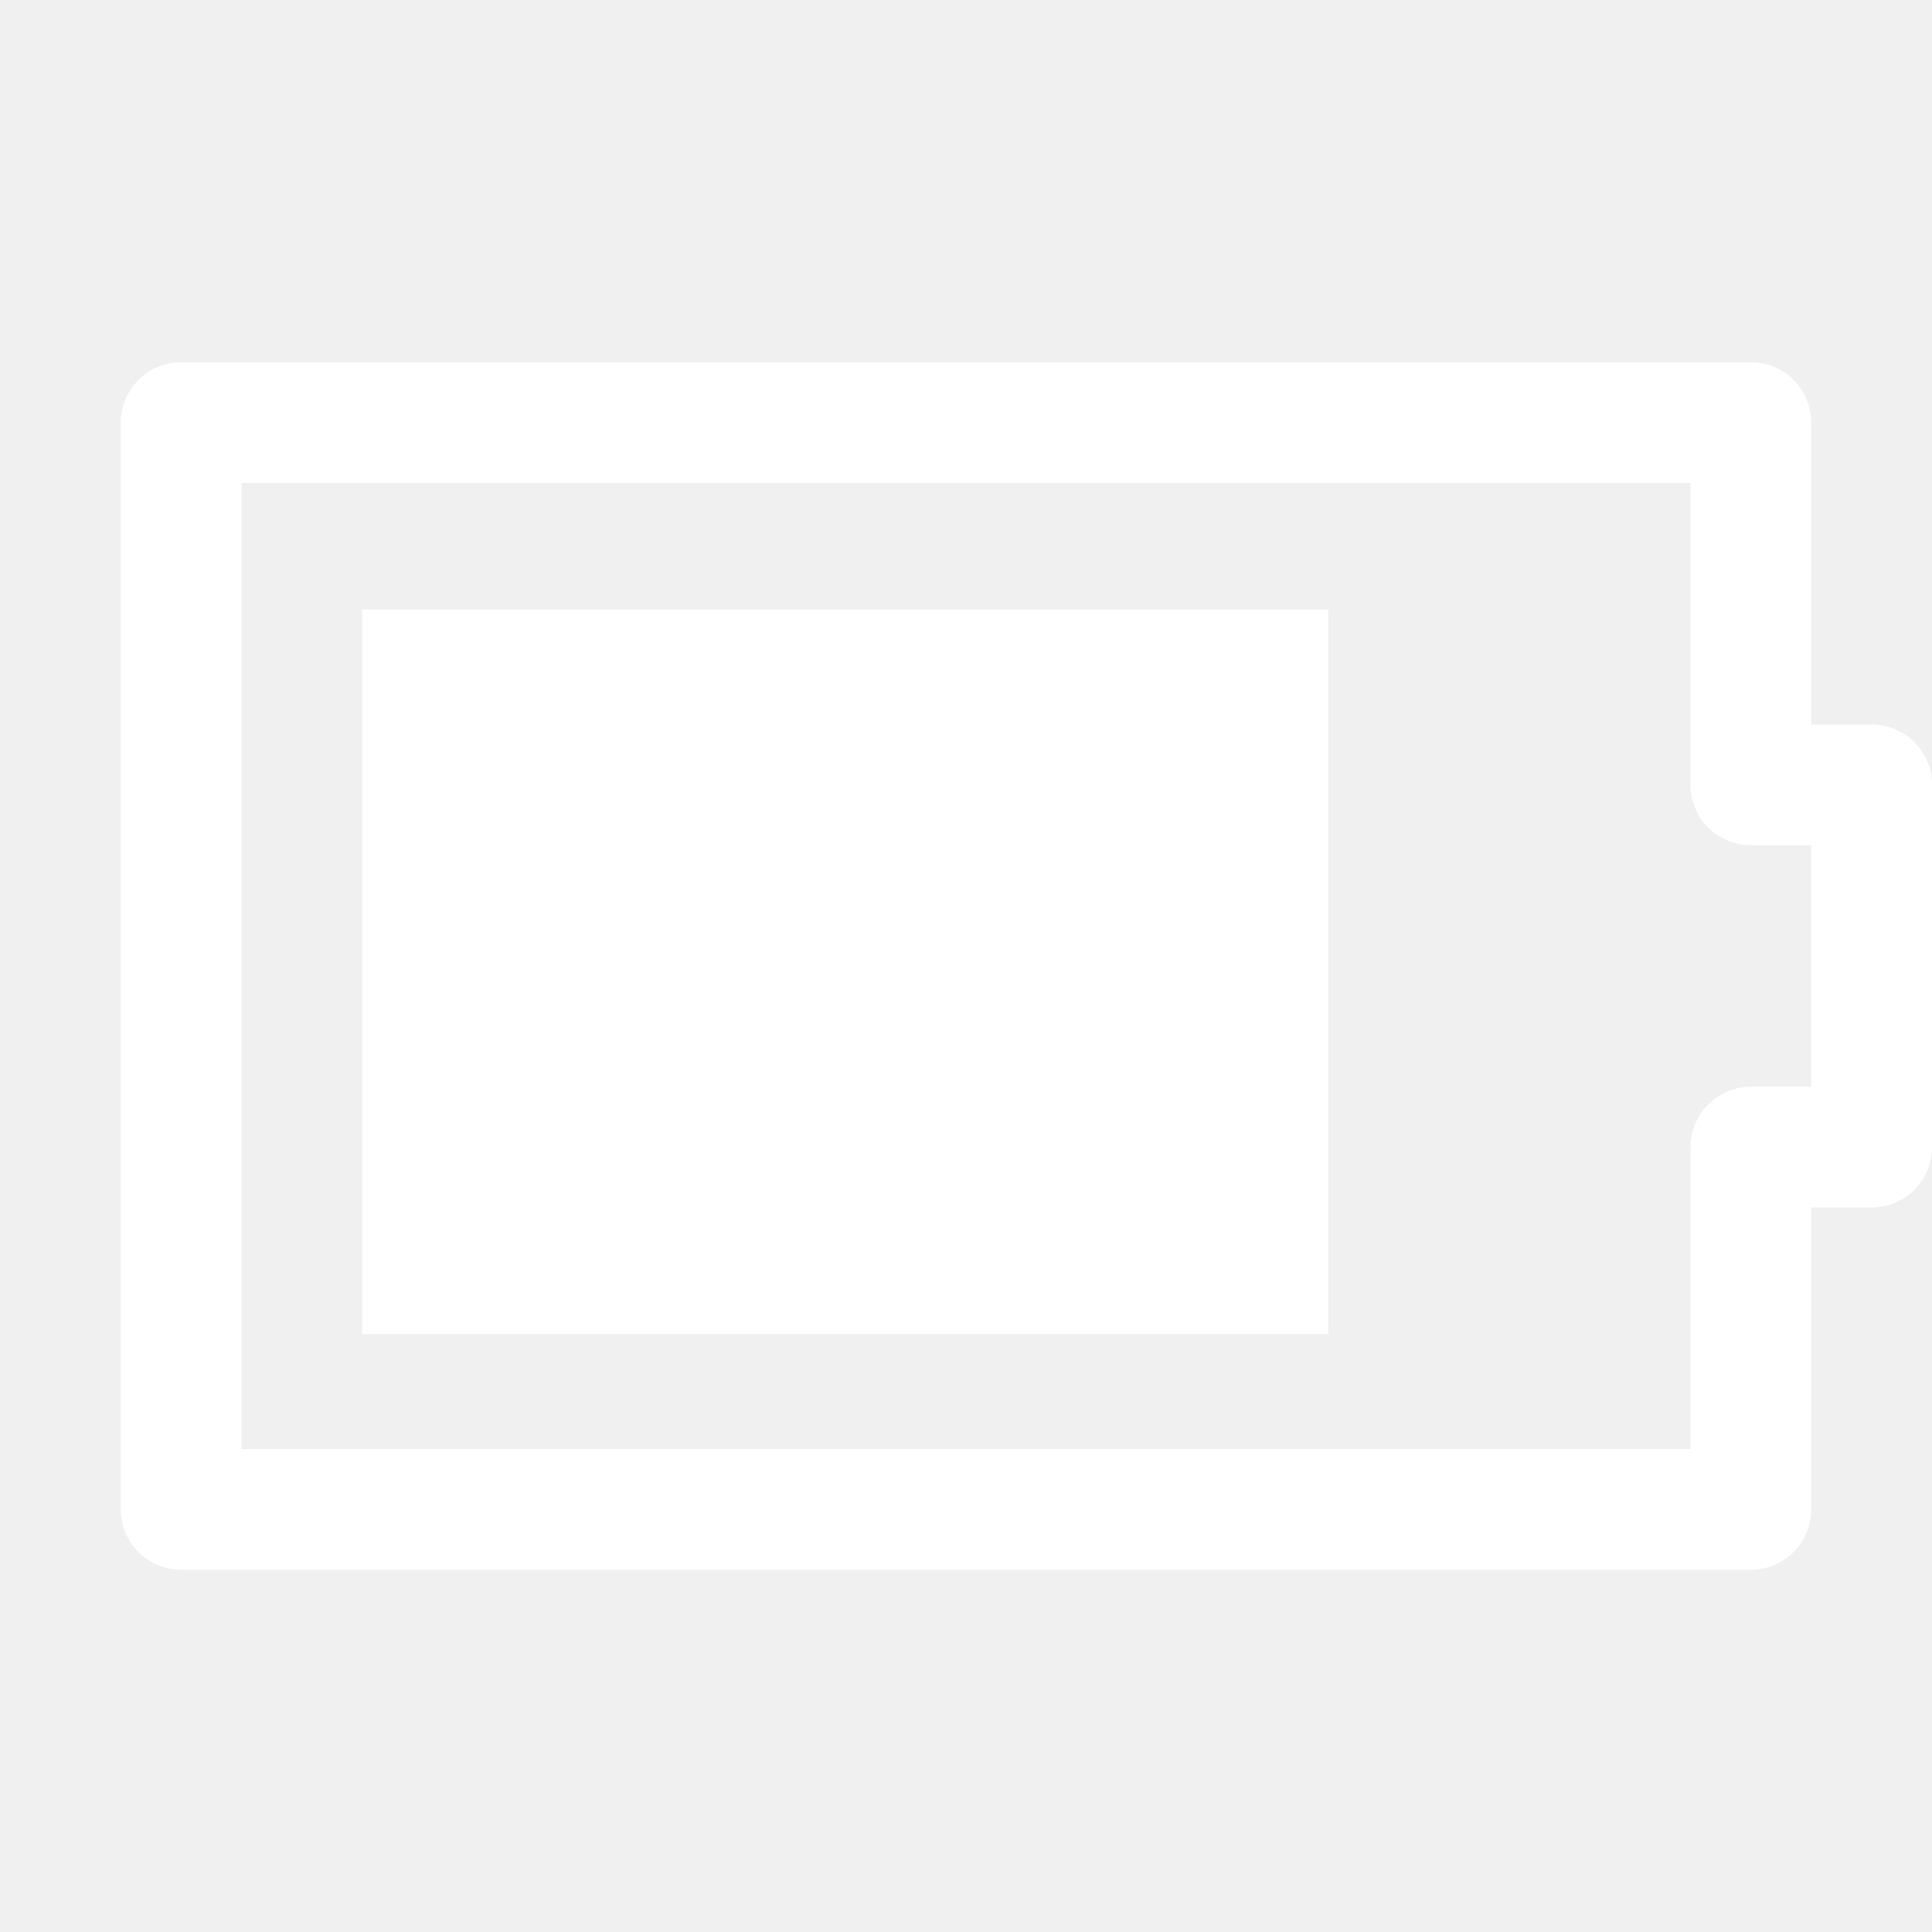
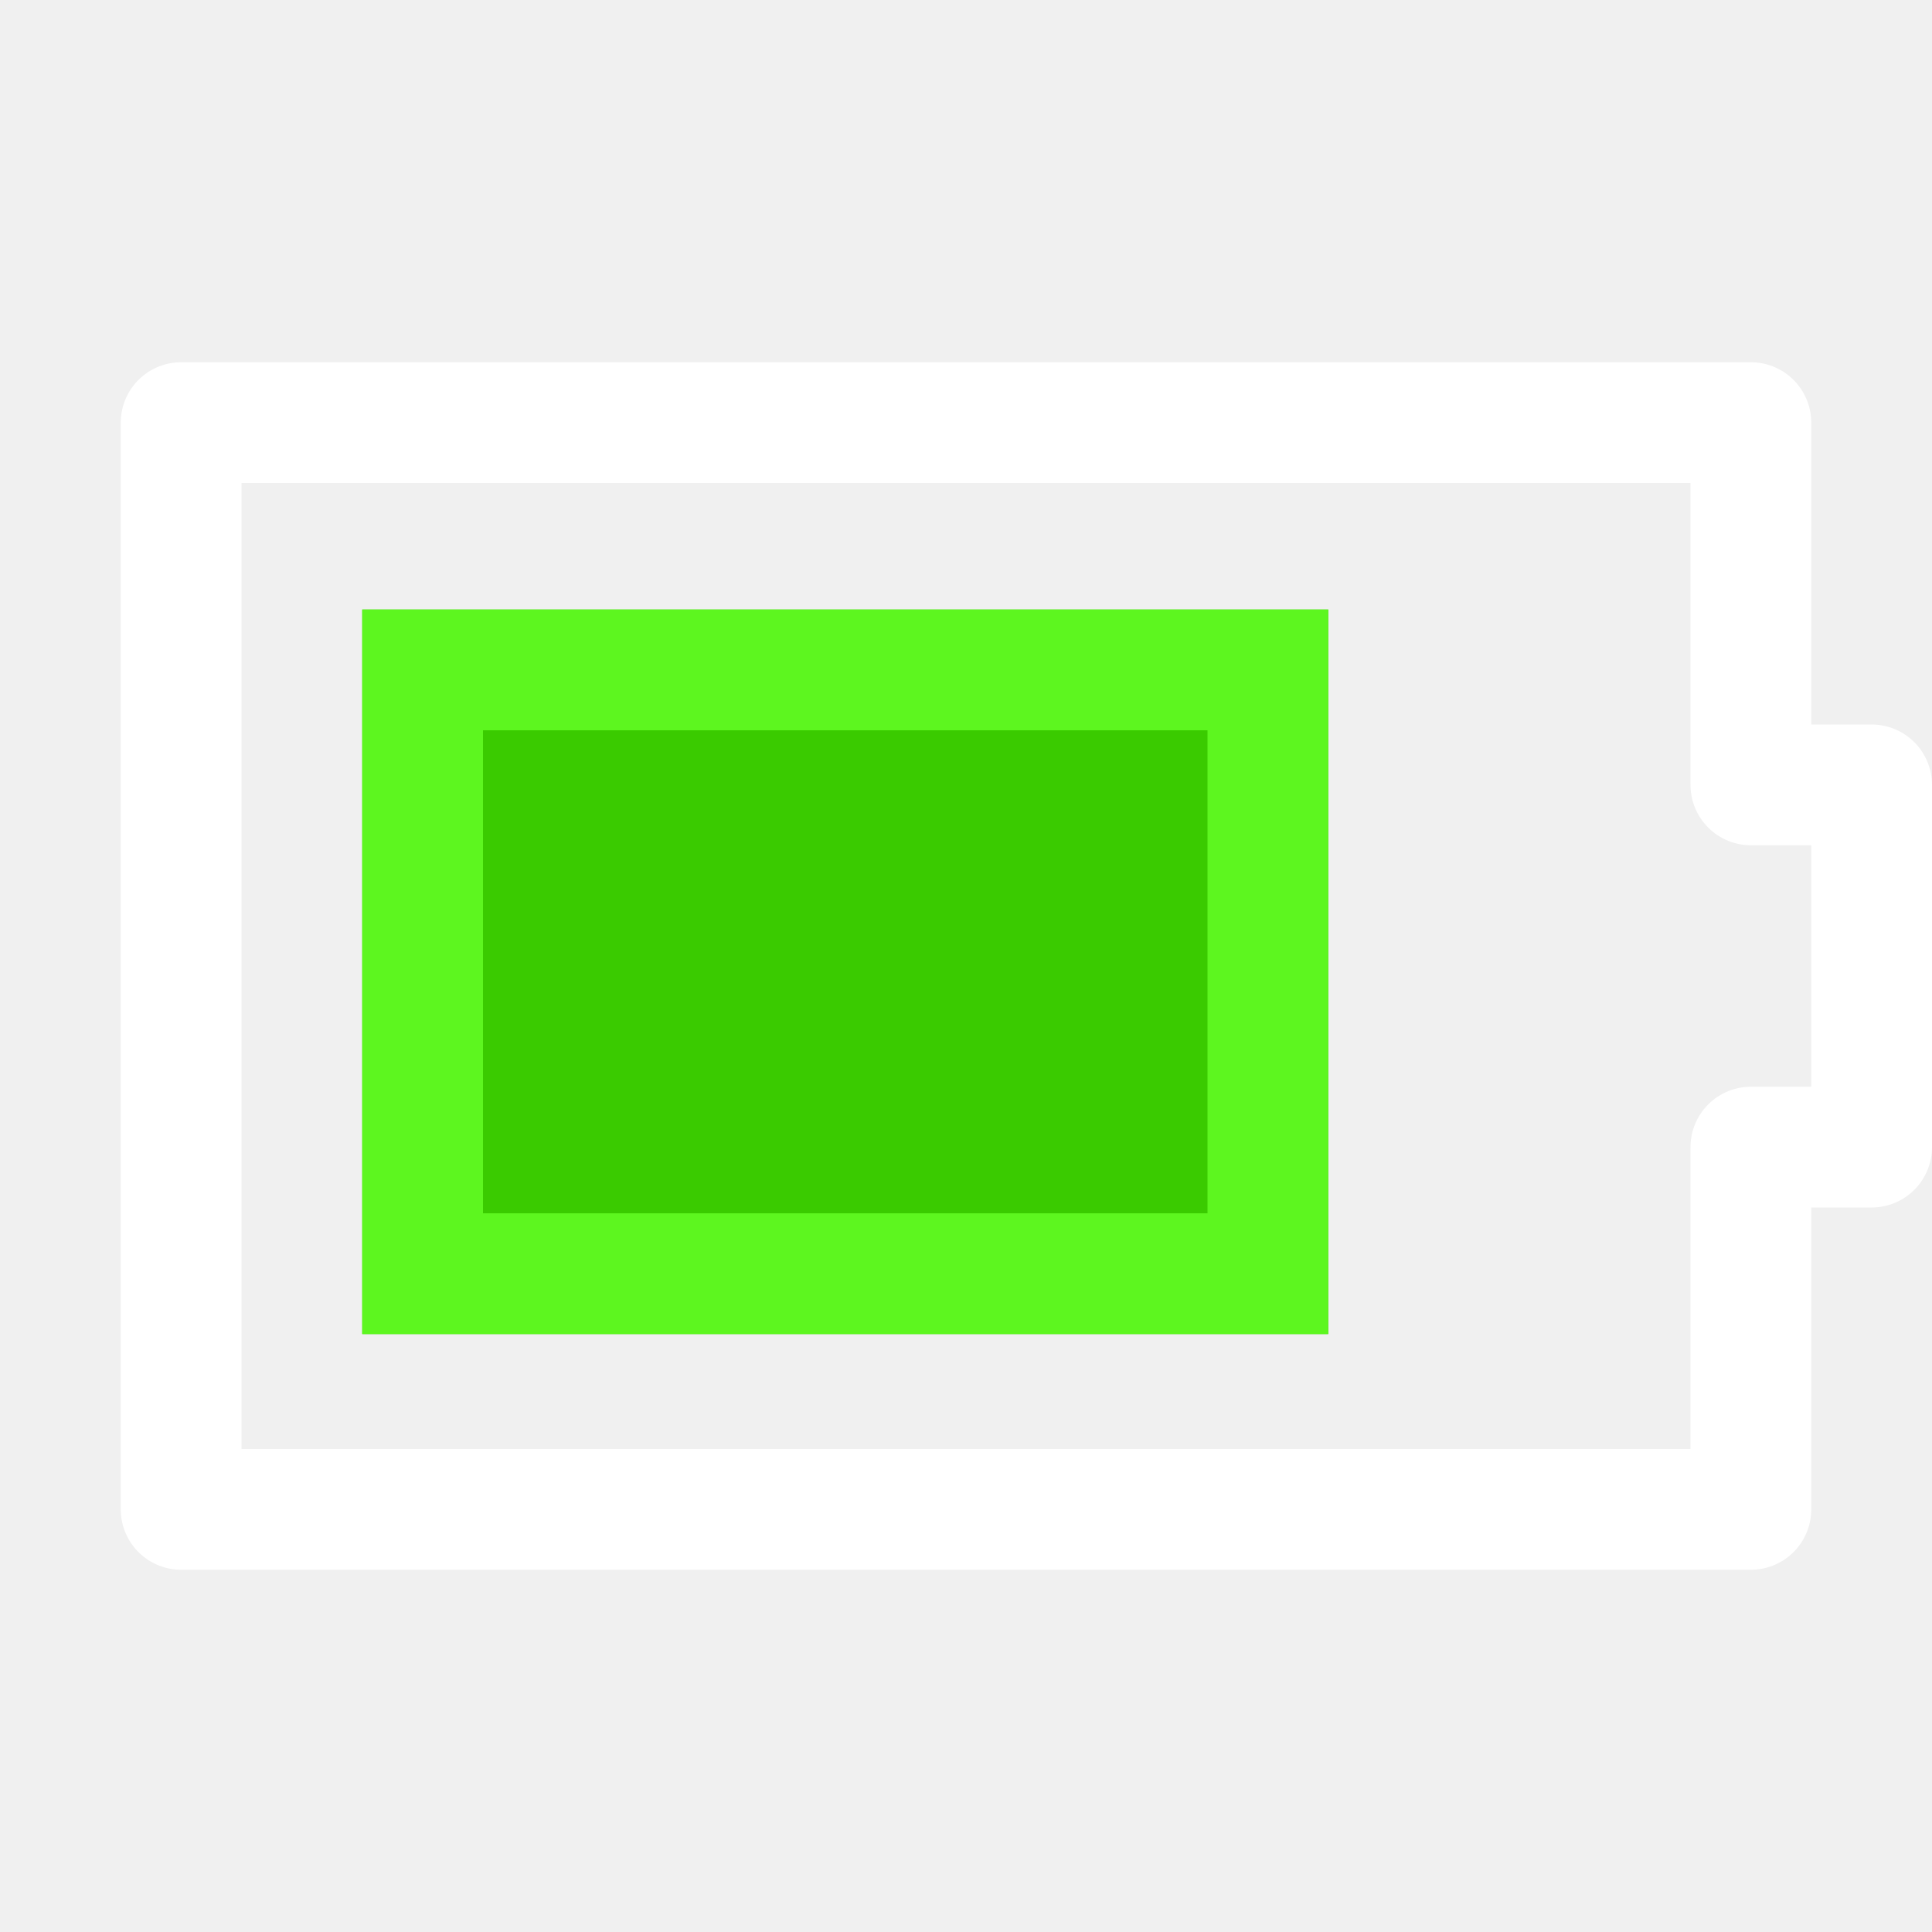
- <svg xmlns="http://www.w3.org/2000/svg" width="16px" height="16px" viewBox="0 0 16 16" version="1.1">
-   <defs />
+ <svg xmlns="http://www.w3.org/2000/svg" xmlns:xlink="http://www.w3.org/1999/xlink" width="16px" height="16px" viewBox="0 0 16 16" version="1.1">
+   <defs>
+     <polygon id="path-1" points="3 11.048 11 11.048 11 5.048 3 5.048" />
+   </defs>
  <g id="Page-1" stroke="none" stroke-width="1" fill="none" fill-rule="evenodd">
    <g id="battery-080-symbolic">
      <g id="Group-36">
-         <polygon id="Fill-98" points="0 16 16 16 16 0 0 0" />
-         <polygon id="Fill-243" fill="#FFFFFF" points="3 11.048 11 11.048 11 5.048 3 5.048" />
+         <polygon id="Fill-98" opacity="0" points="0 16 16 16 16 0 0 0" />
+         <g id="Fill-243">
+           <use fill="#3ACB00" fill-rule="evenodd" xlink:href="#path-1" />
+           <path stroke="#5DF61F" stroke-width="1" d="M3.5,10.548 L10.5,10.548 L10.5,5.548 L3.5,5.548 L3.5,10.548 Z" />
+         </g>
        <polygon id="Stroke-238" stroke="#FFFFFF" stroke-linejoin="round" points="15.5 6.5 14.5 6.5 14.5 3.5 1.5 3.5 1.5 12.5 14.5 12.5 14.5 9.5 15.5 9.5" />
      </g>
    </g>
  </g>
</svg>
